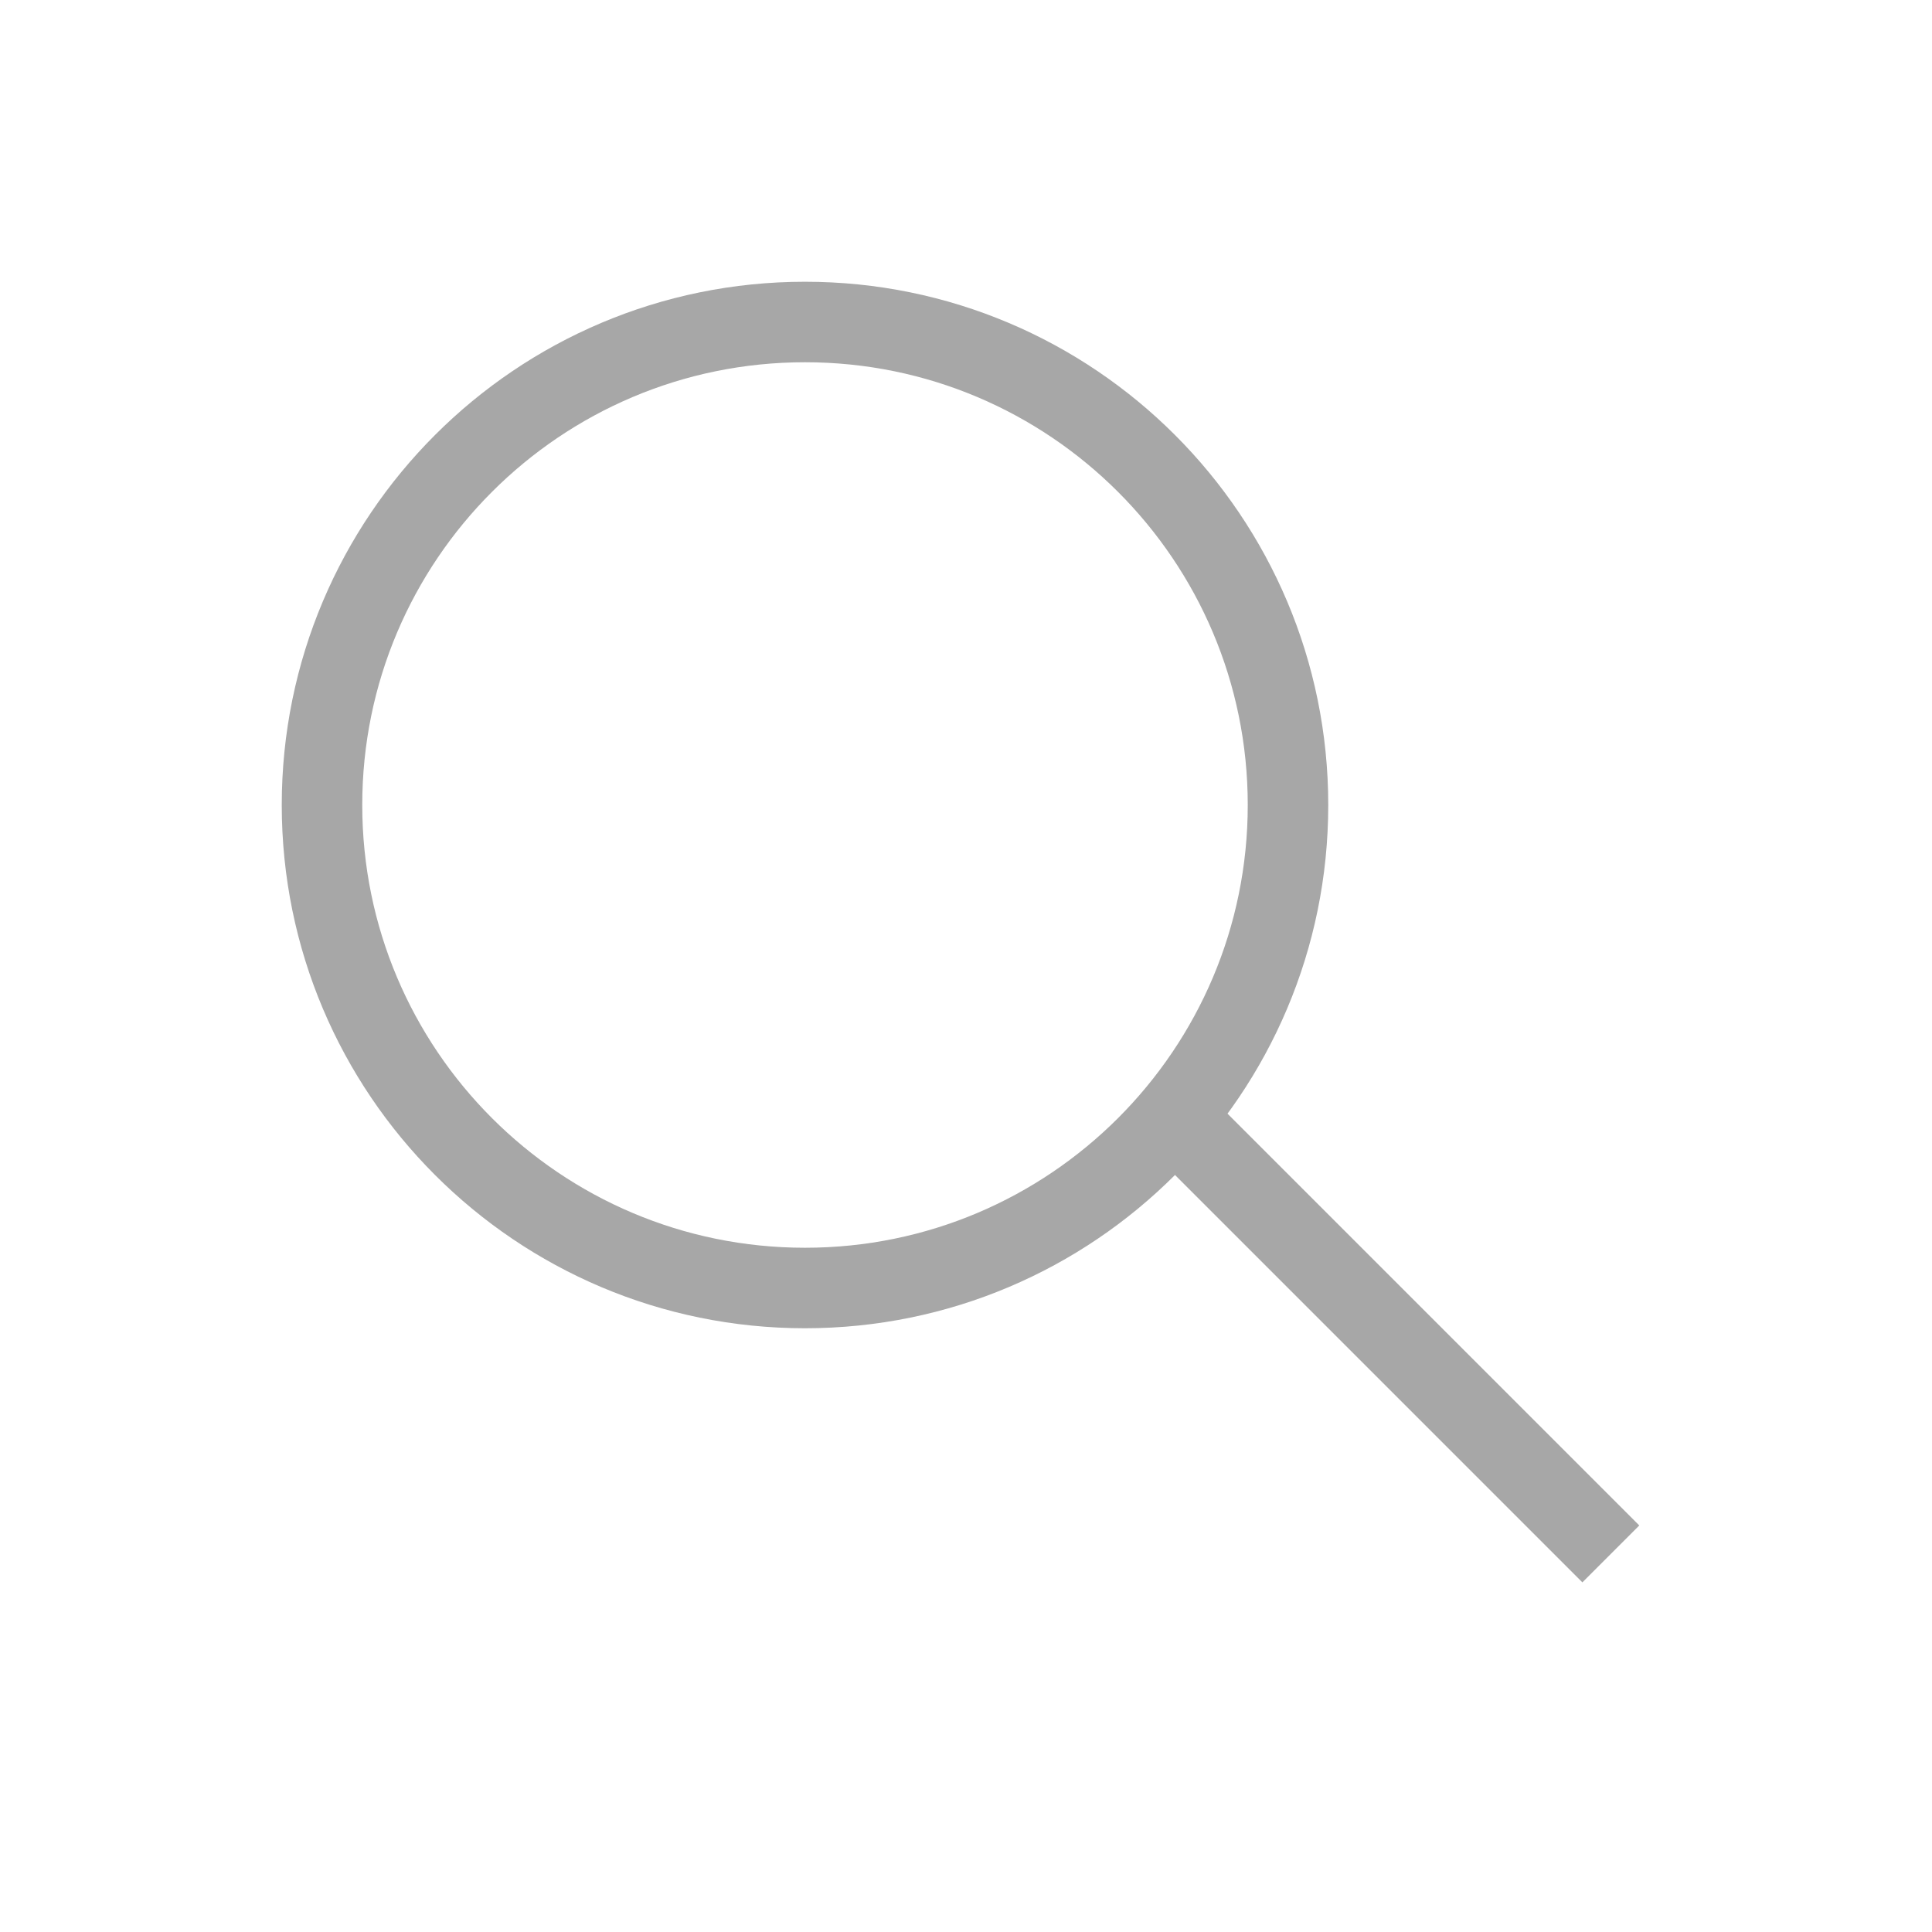
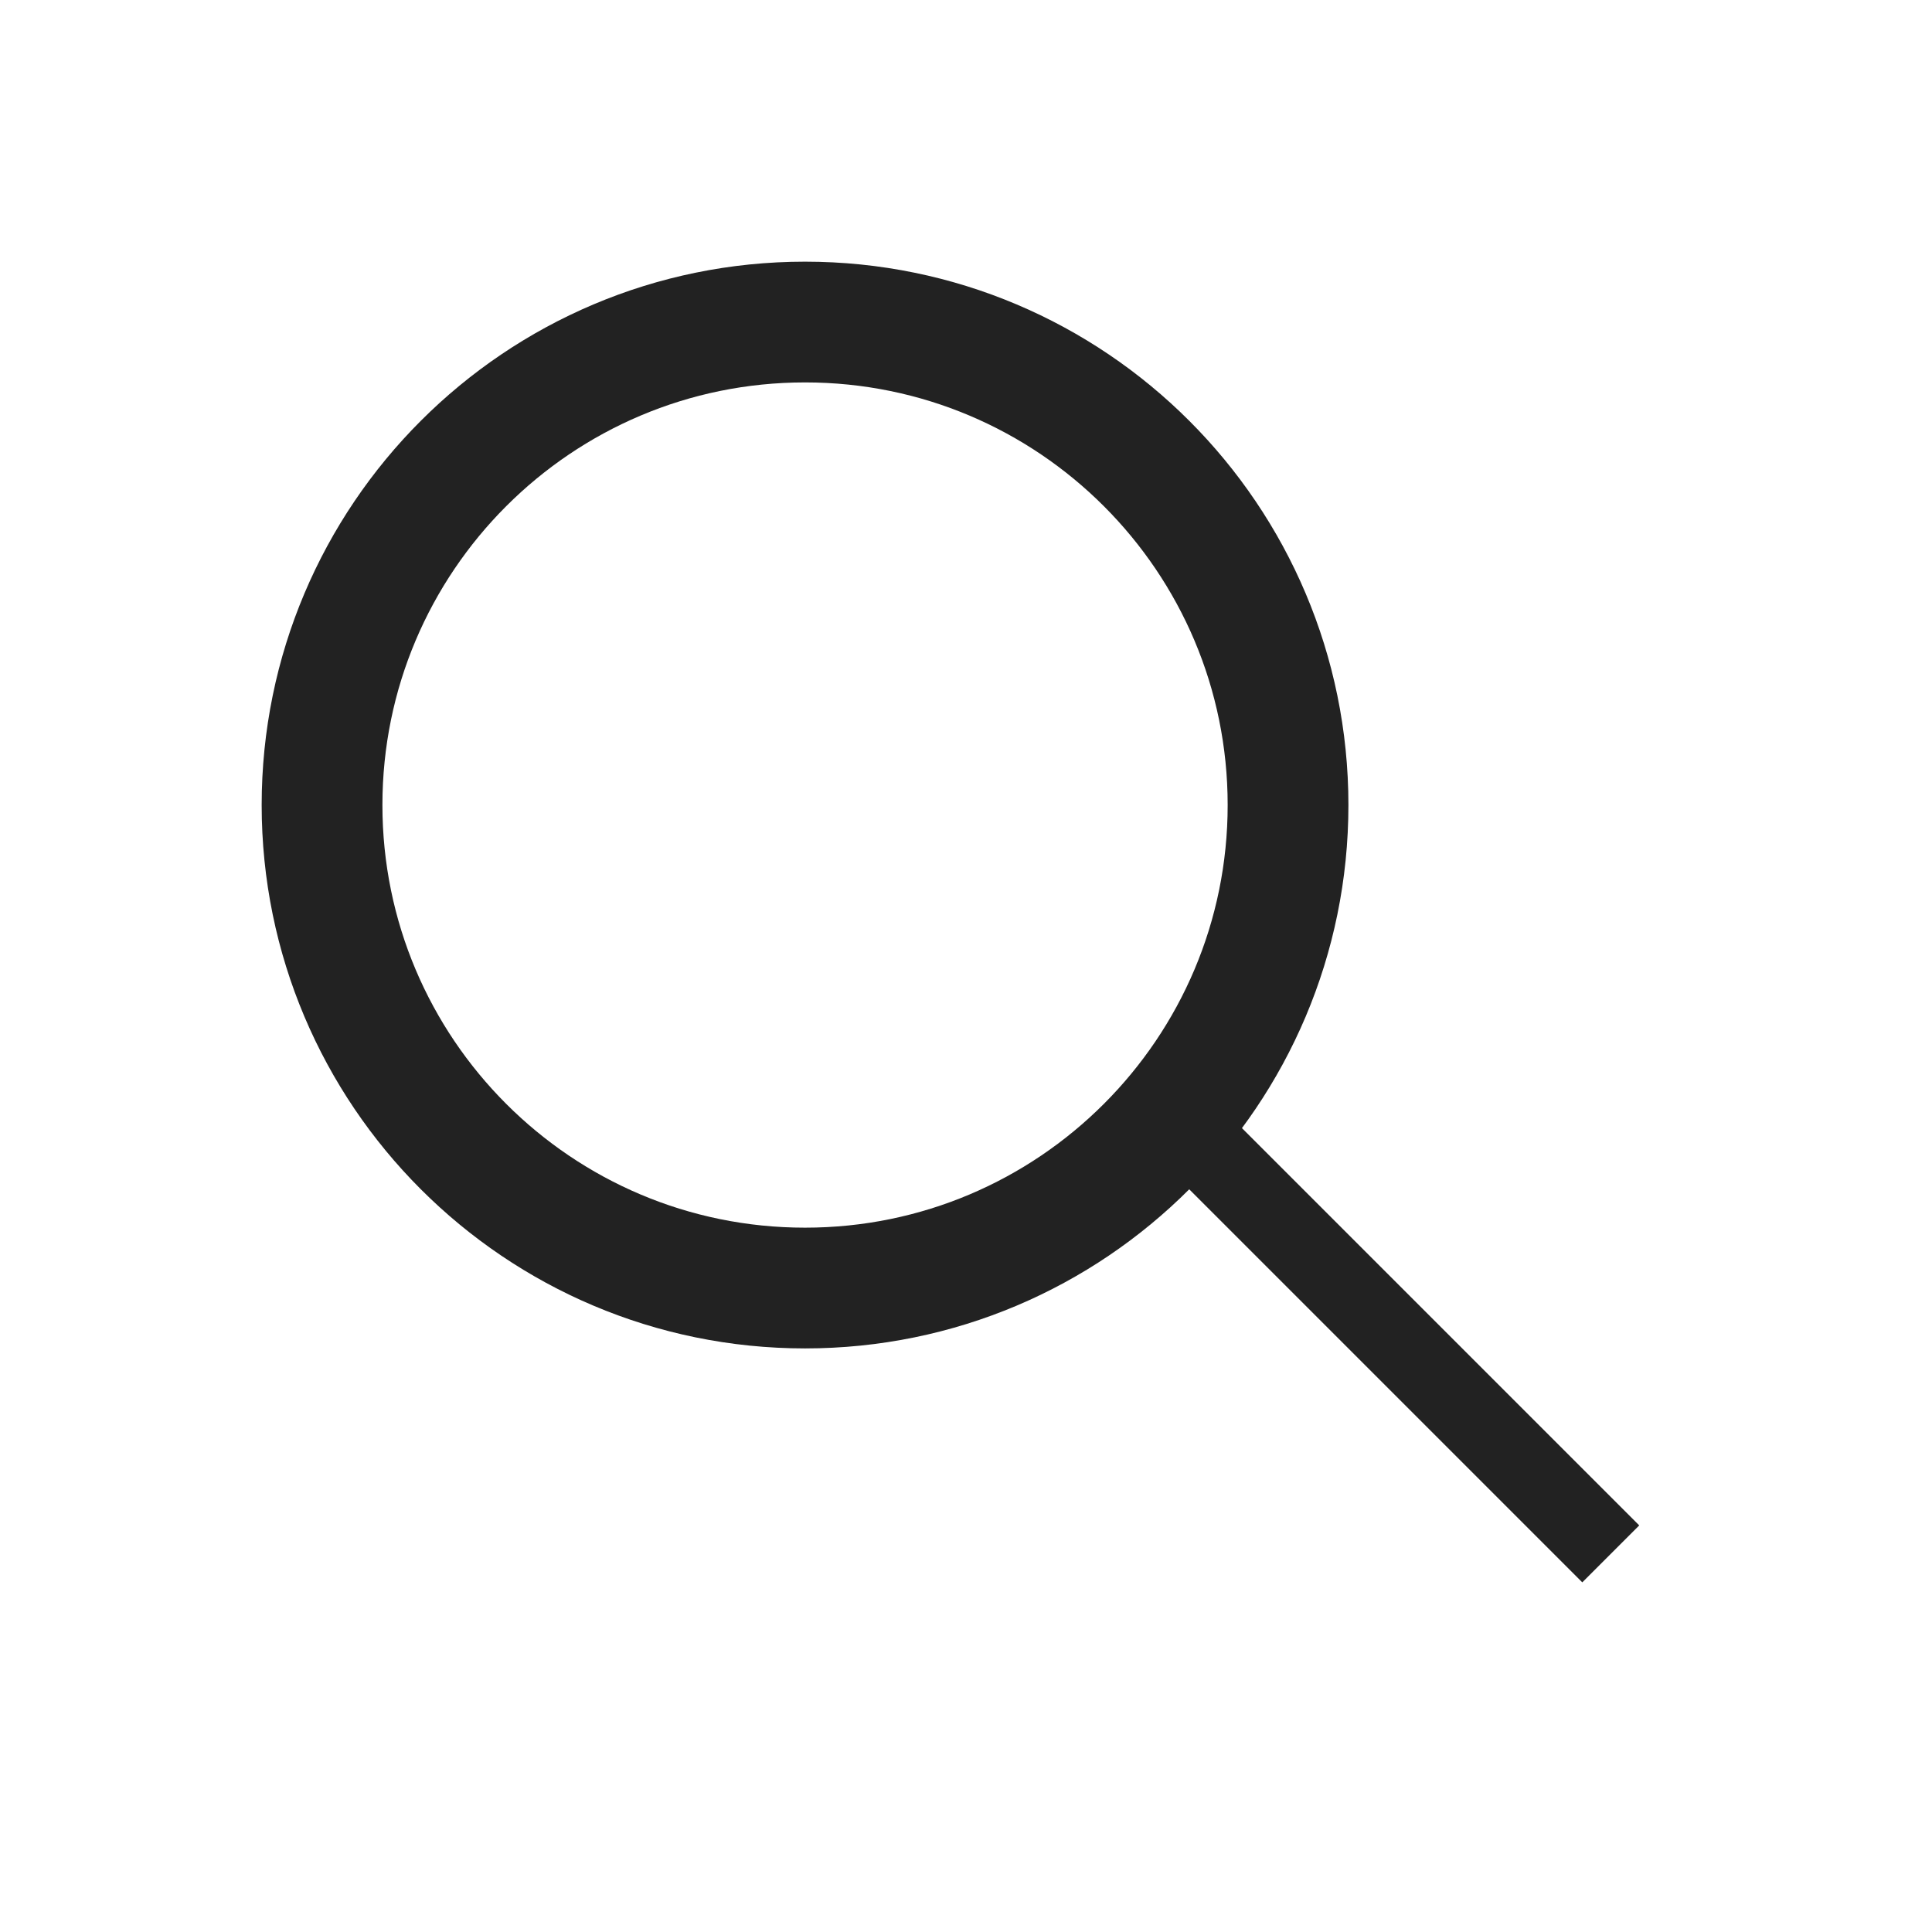
- <svg xmlns="http://www.w3.org/2000/svg" width="24" height="24" viewBox="0 0 24 24" fill="none">
-   <circle cx="10" cy="10" r="6" stroke="#A7A7A7" />
-   <rect x="14" y="14" width="1" height="8" transform="rotate(-45 14 14)" fill="#A7A7A7" />
+ <svg xmlns="http://www.w3.org/2000/svg" width="16" height="16" viewBox="0 0 16 16" fill="none">
+   <circle cx="6.667" cy="6.667" r="4" stroke="#222222" />
+   <rect x="9.333" y="9.333" width="0.667" height="5.333" transform="rotate(-45 9.33337 9.33334)" fill="#222222" />
</svg>
